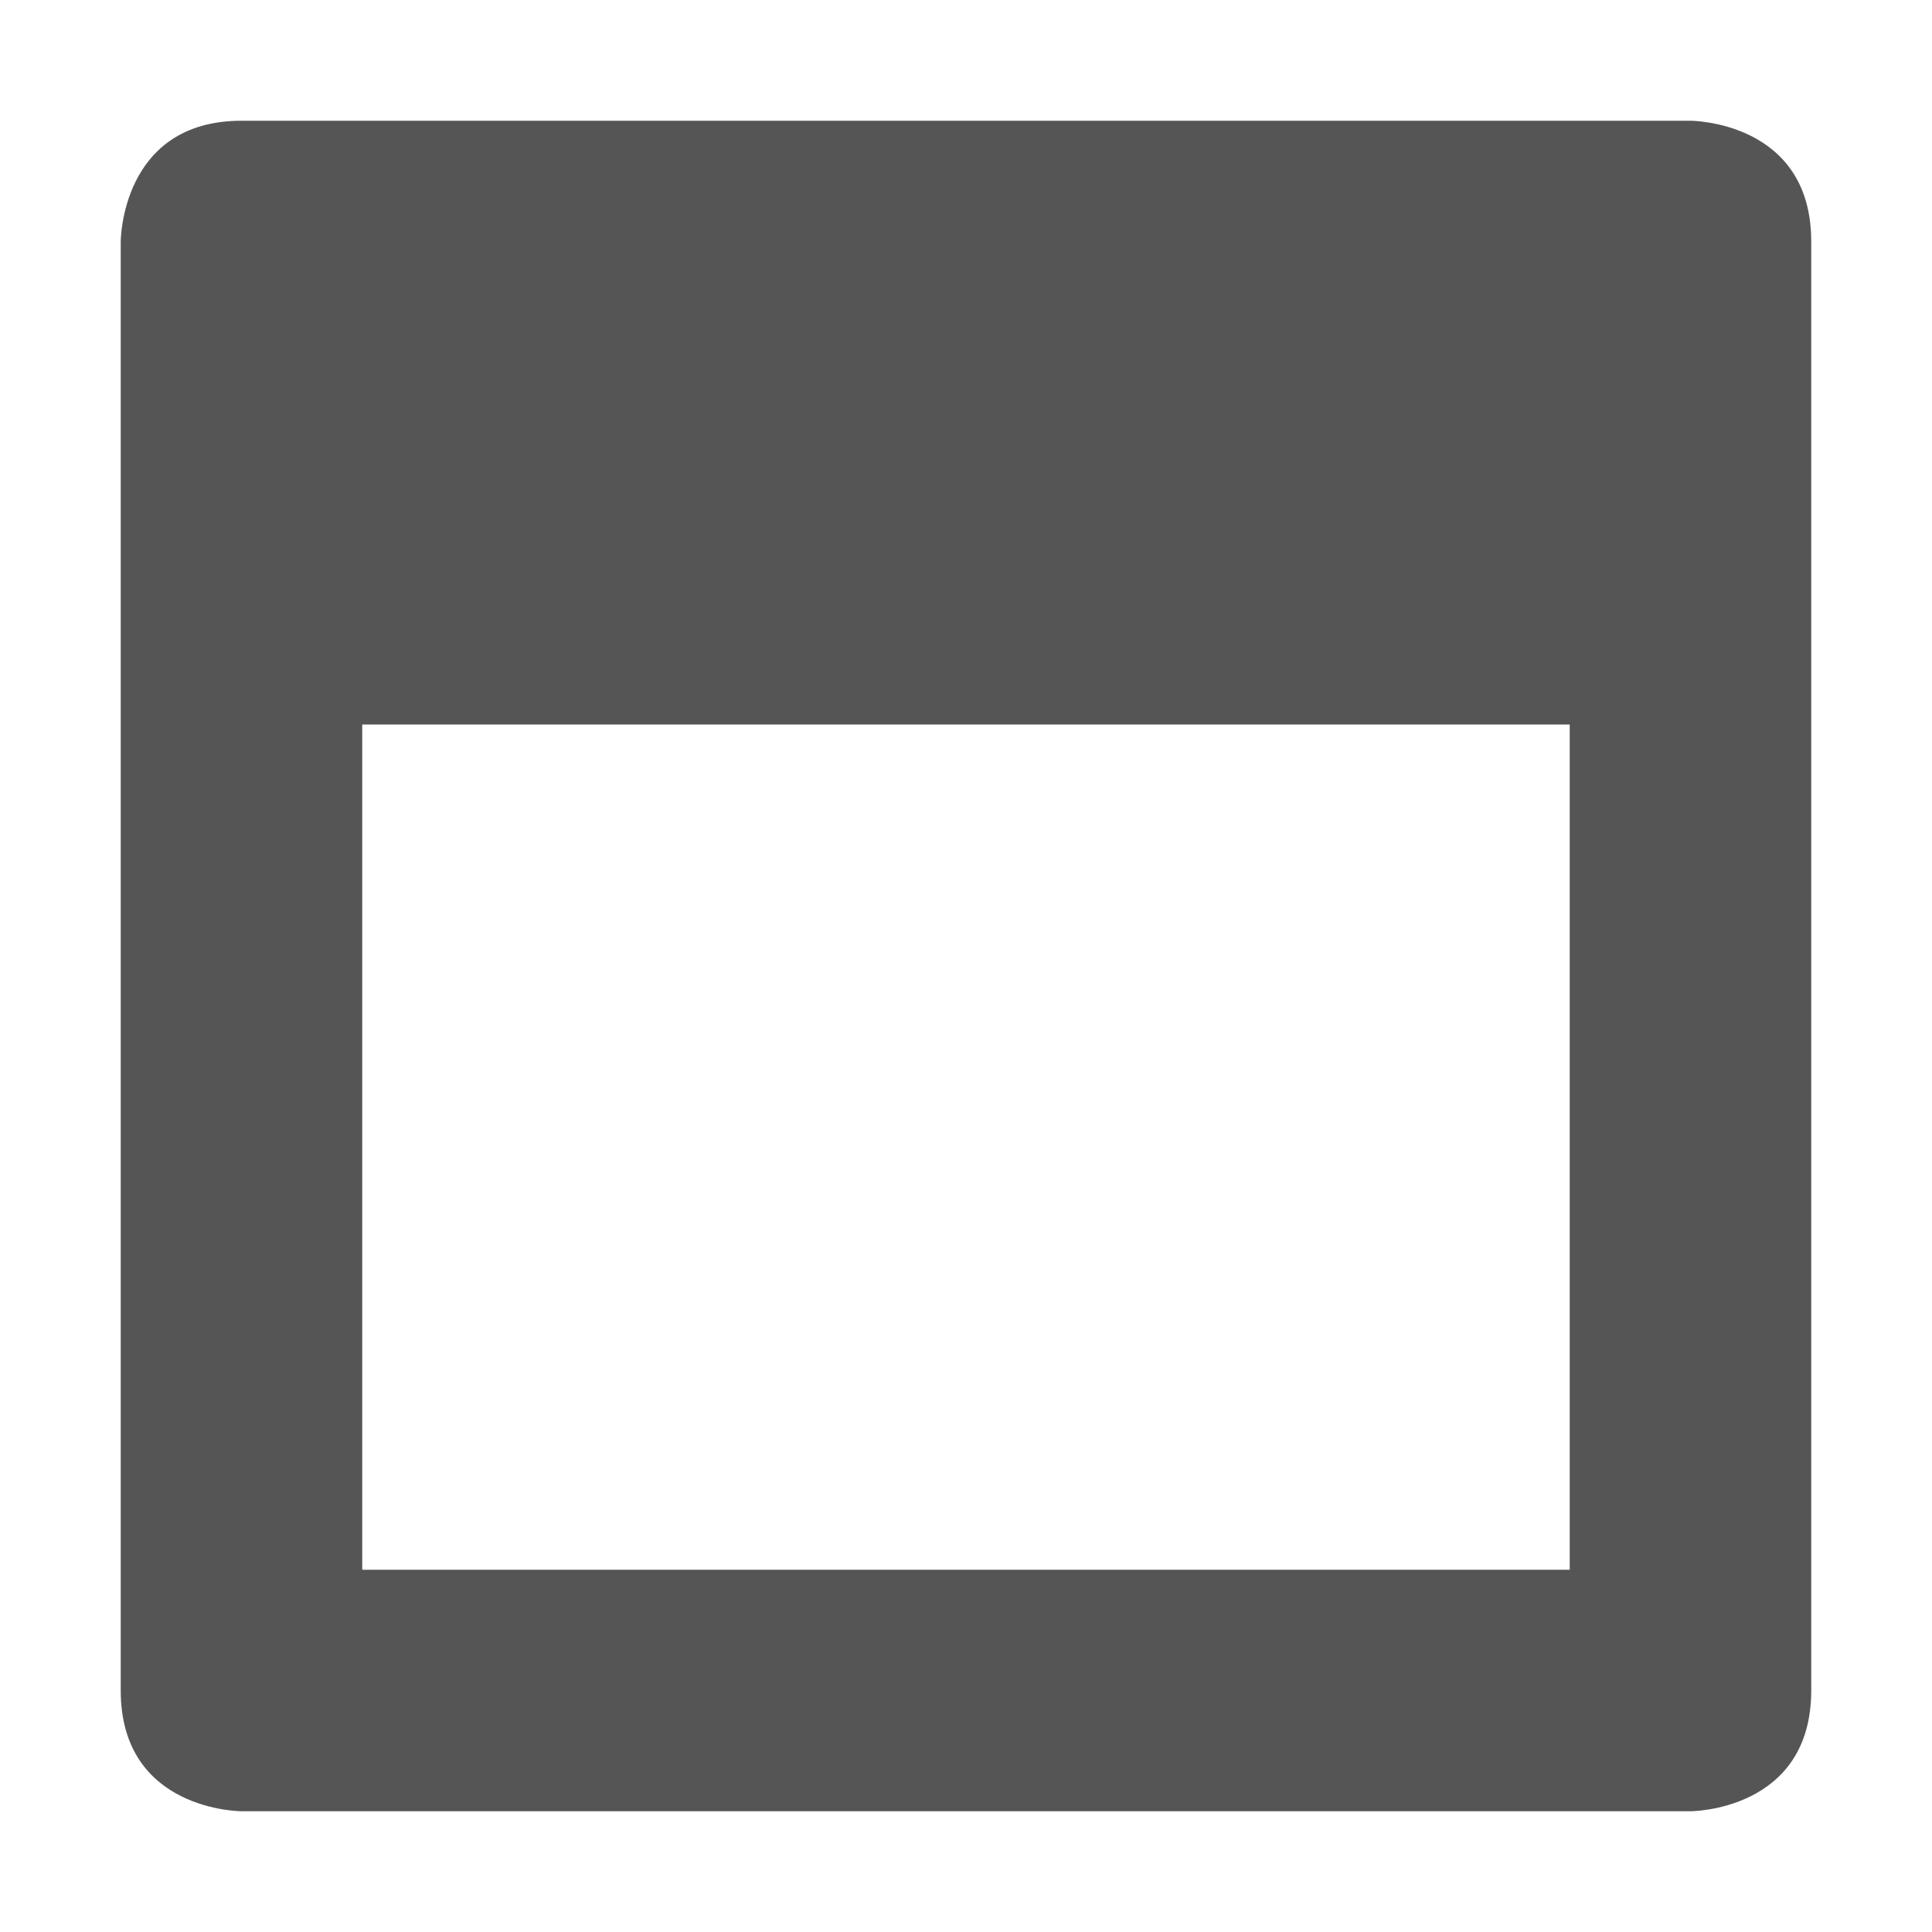
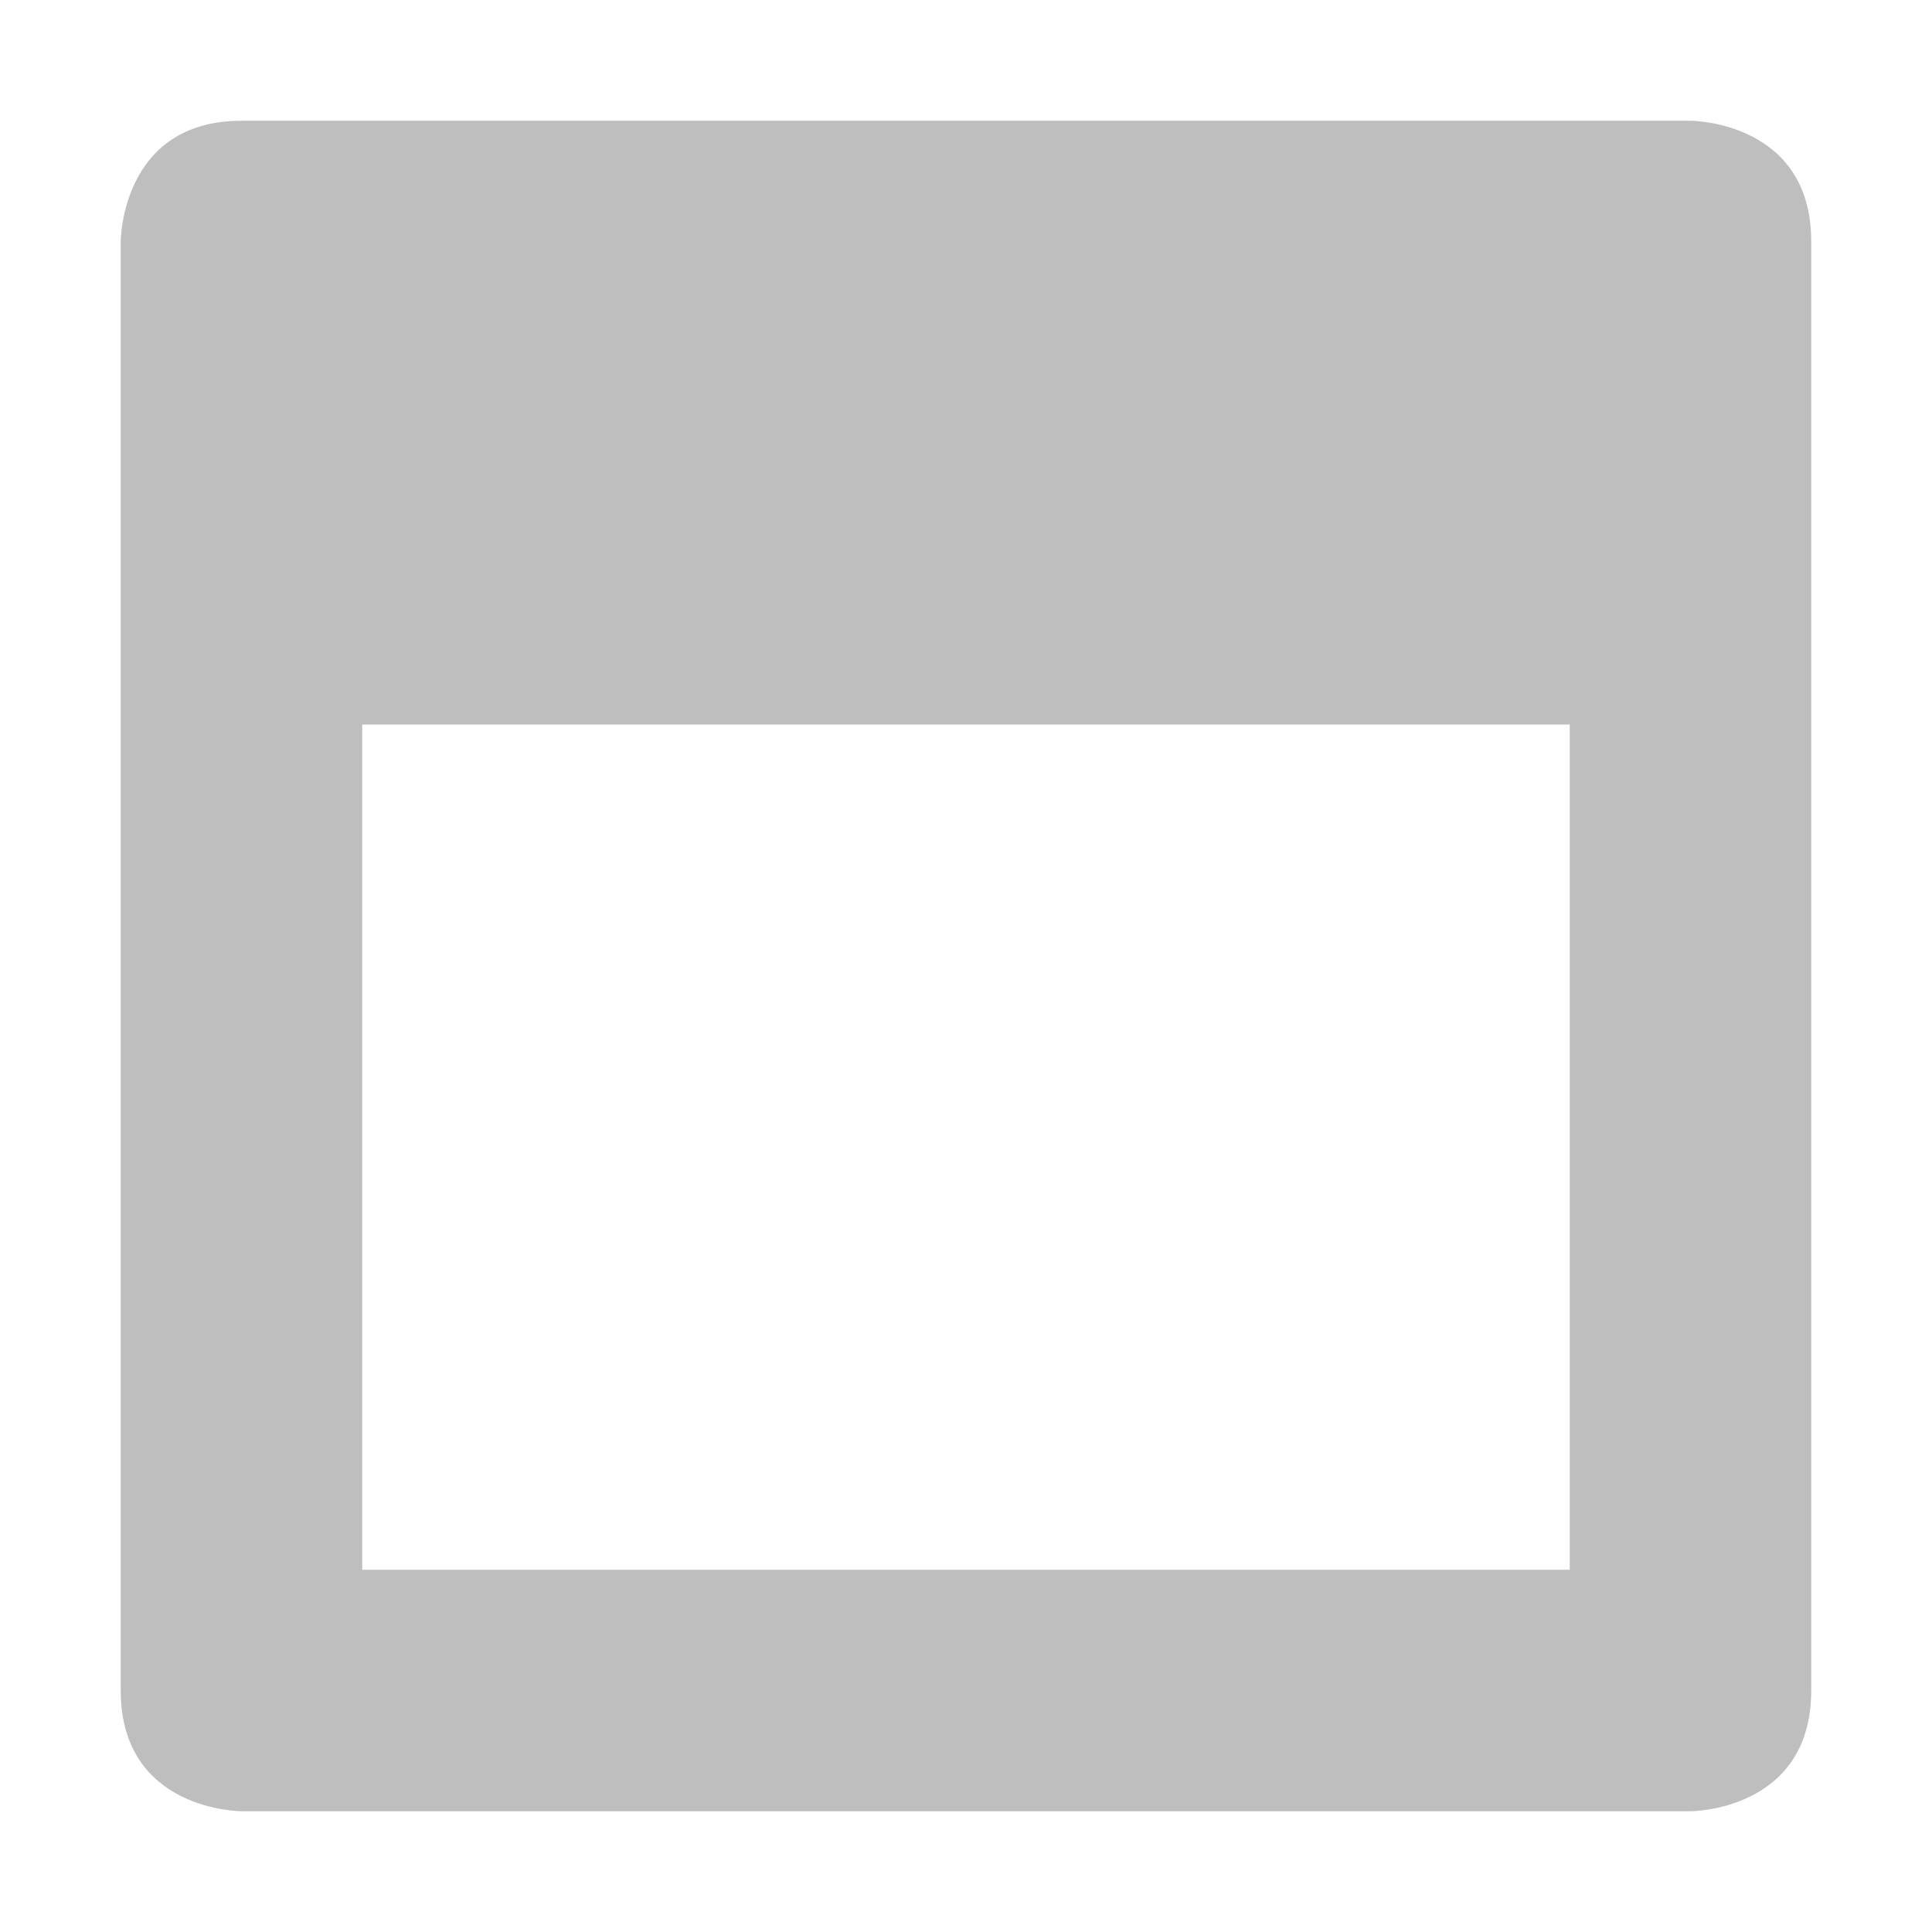
<svg xmlns="http://www.w3.org/2000/svg" xmlns:ns1="http://www.openswatchbook.org/uri/2009/osb" height="16" id="svg7384" style="enable-background:new" version="1.1" width="16">
  <defs id="defs7386">
    <linearGradient id="linearGradient5606" ns1:paint="solid">
      <stop id="stop5608" offset="0" style="stop-color:#000000;stop-opacity:1;" />
    </linearGradient>
    <filter color-interpolation-filters="sRGB" id="filter7554">
      <feBlend id="feBlend7556" in2="BackgroundImage" mode="darken" />
    </filter>
  </defs>
  <g id="layer9" style="display:inline" transform="translate(-825.0002,331)" />
  <g id="layer10" style="display:inline;filter:url(#filter7554)" transform="translate(-825.0002,331)" />
  <g id="layer1" style="display:inline" transform="translate(-584,-286)" />
  <g id="layer14" style="display:inline" transform="translate(-825.0002,331)">
-     <path d="m 827,-330 c -1,0 -1,1 -1,1 l 0,12 c 0,1 1,1 1,1 l 12,0 c 0,0 1,0 1,-1 l 0,-12 c 0,-1 -1,-1 -1,-1 z m 1,5 10,0 0,5.312 0,0.844 0,0.844 -10,0 0,-0.844 0,-1.656 z" id="path6716-0" style="font-size:medium;font-style:normal;font-variant:normal;font-weight:normal;font-stretch:normal;text-indent:0;text-align:start;text-decoration:none;line-height:normal;letter-spacing:normal;word-spacing:normal;text-transform:none;direction:ltr;block-progression:tb;writing-mode:lr-tb;text-anchor:start;baseline-shift:baseline;color:#000000;fill:#555555;fill-opacity:1;fill-rule:nonzero;stroke:none;stroke-width:2;marker:none;visibility:visible;display:inline;overflow:visible;enable-background:new;font-family:Sans;-inkscape-font-specification:Sans" />
-     <g id="g6718-8" style="fill:#f7f7f7" transform="translate(478.8095,-1294.178)">
-       
-     </g>
+     <path d="m 827,-330 c -1,0 -1,1 -1,1 l 0,12 c 0,1 1,1 1,1 l 12,0 c 0,0 1,0 1,-1 l 0,-12 c 0,-1 -1,-1 -1,-1 z m 1,5 10,0 0,5.312 0,0.844 0,0.844 -10,0 0,-0.844 0,-1.656 z" id="path6716-0" style="font-size:medium;font-style:normal;font-variant:normal;font-weight:normal;font-stretch:normal;text-indent:0;text-align:start;text-decoration:none;line-height:normal;letter-spacing:normal;word-spacing:normal;text-transform:none;direction:ltr;block-progression:tb;writing-mode:lr-tb;text-anchor:start;baseline-shift:baseline;color:#000000;fill:#bebebe;fill-opacity:1;fill-rule:nonzero;stroke:none;stroke-width:2;marker:none;visibility:visible;display:inline;overflow:visible;enable-background:new;font-family:Sans;-inkscape-font-specification:Sans" />
+     <g id="g6718-8" style="fill:#f7f7f7" transform="translate(478.8095,-1294.178)" />
  </g>
  <g id="layer15" style="display:inline" transform="translate(-825.0002,331)" />
  <g id="g71291" style="display:inline" transform="translate(-825.0002,331)" />
  <g id="layer2" style="display:inline" transform="translate(-584,-136)" />
  <g id="g6058" style="display:inline" transform="translate(-584,-136)" />
  <g id="layer12" style="display:inline" transform="translate(-825.0002,331)" />
</svg>
